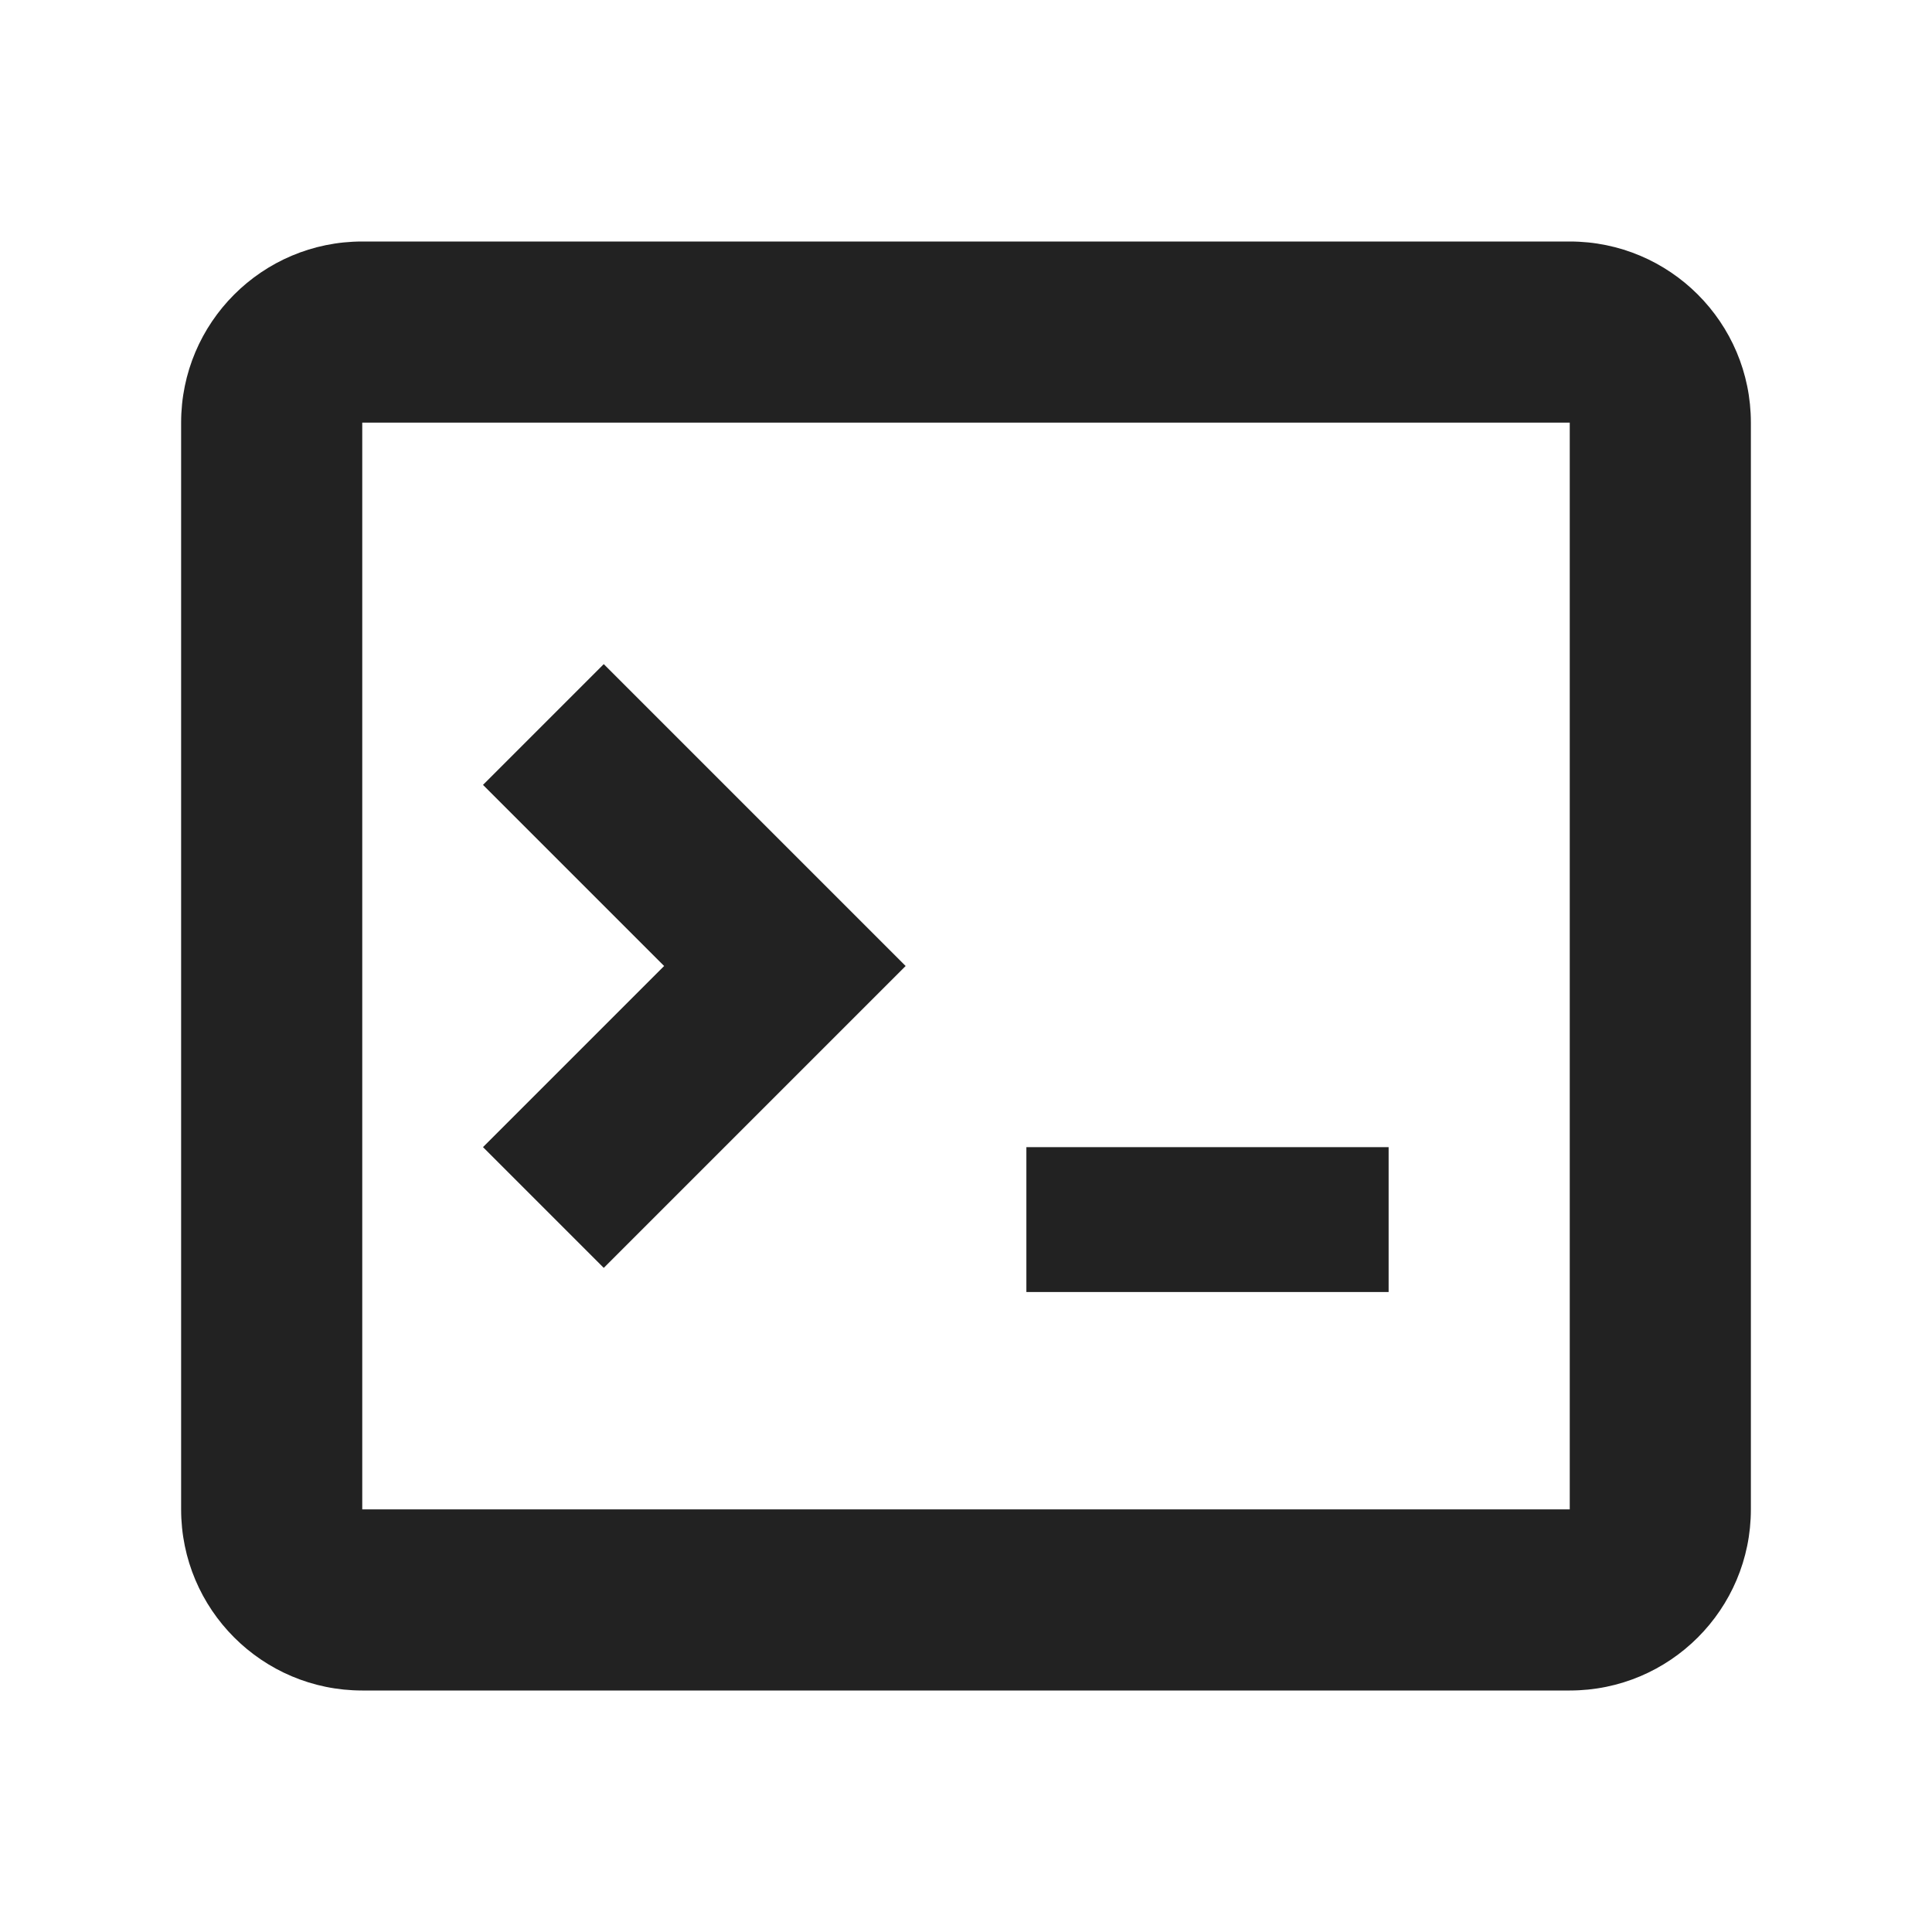
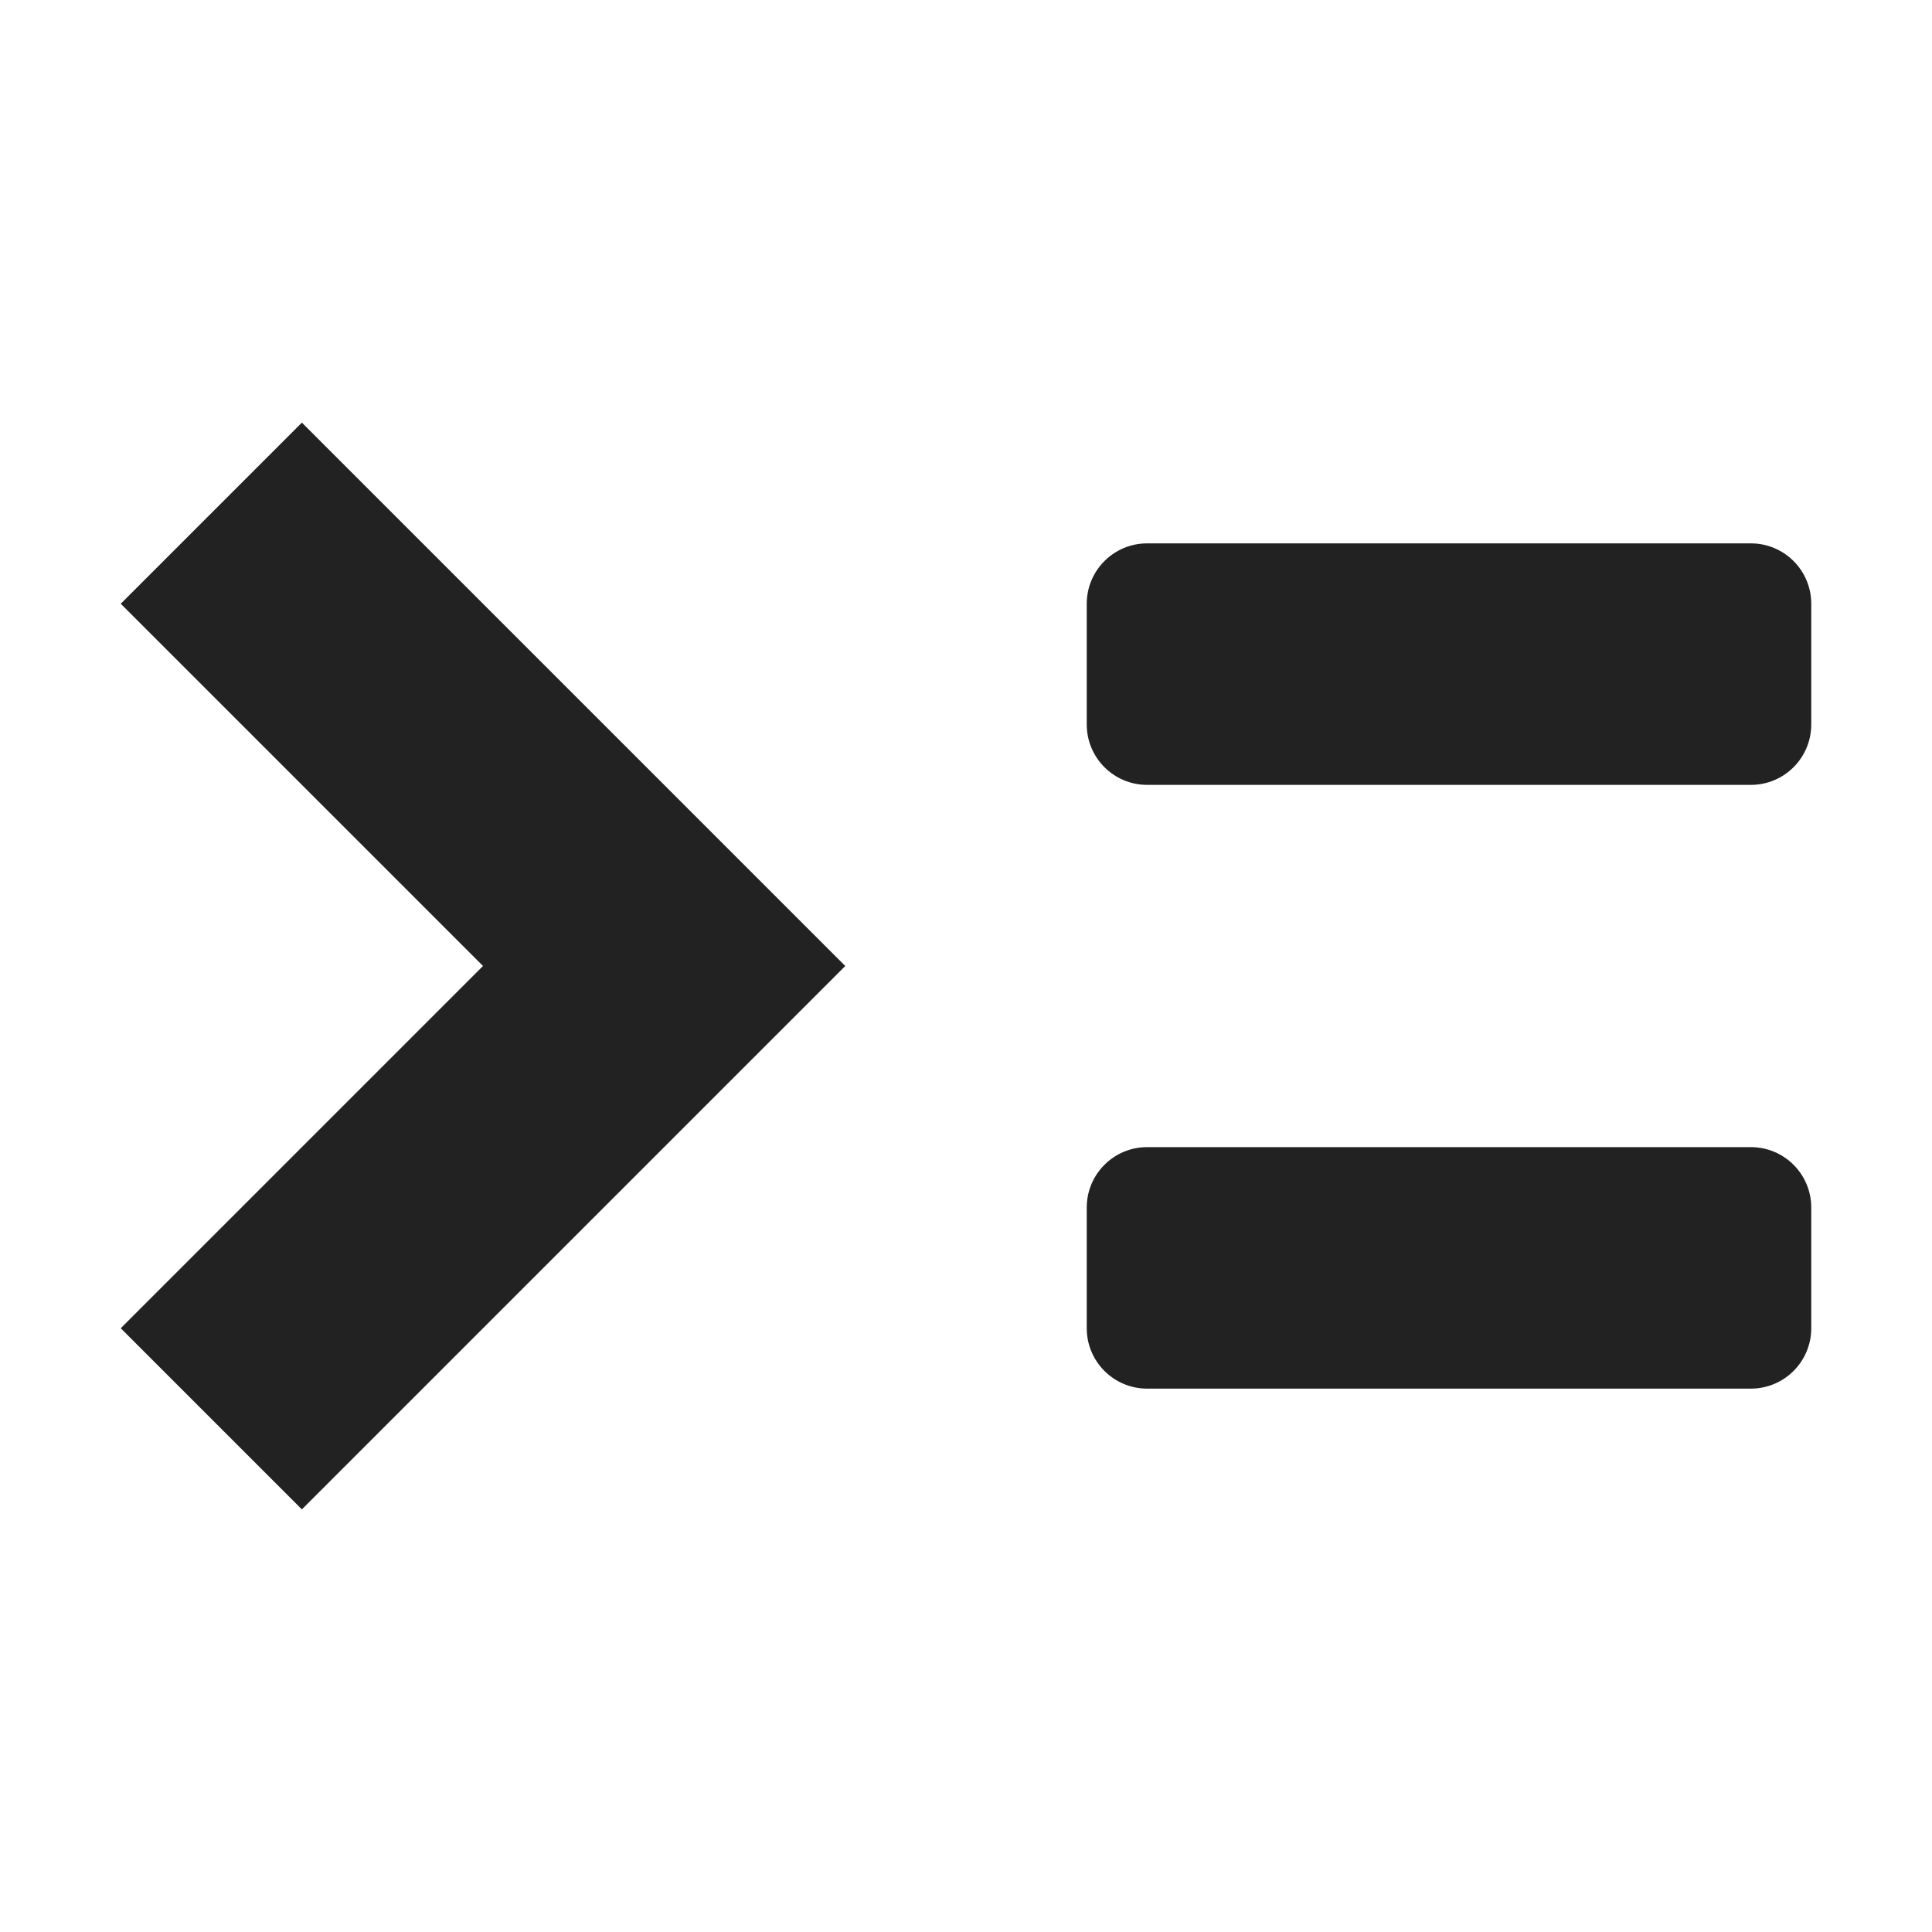
<svg xmlns="http://www.w3.org/2000/svg" width="16" height="16" viewBox="0 0 16 16">
-   <path fill="#222" fill-rule="evenodd" d="M 3 2 h 10 a 1.5 1.5 0 0 1 1.5 1.5 v 9 a 1.5 1.5 0 0 1 -1.5 1.5 h -10 a 1.5 1.5 0 0 1 -1.5 -1.5 v -9 a 1.5 1.5 0 0 1 1.5 -1.5 z M 3 3.5 h 10 v 9 h -10 z M 5 5.5 L 7.5 8 L 5 10.5 L 4 9.5 L 5.5 8 L 4 6.5 Z M 8.5 9.5 h 3 v 1.2 h -3 z" />
+   <path fill="#222" d="M2.5 3.5 7 8l-4.5 4.5L1 11l3-3-3-3z" />
+   <rect x="9" y="4.5" width="6" height="2" rx="0.5" fill="#222" />
+   <rect x="9" y="9.5" width="6" height="2" rx="0.5" fill="#222" />
</svg>
